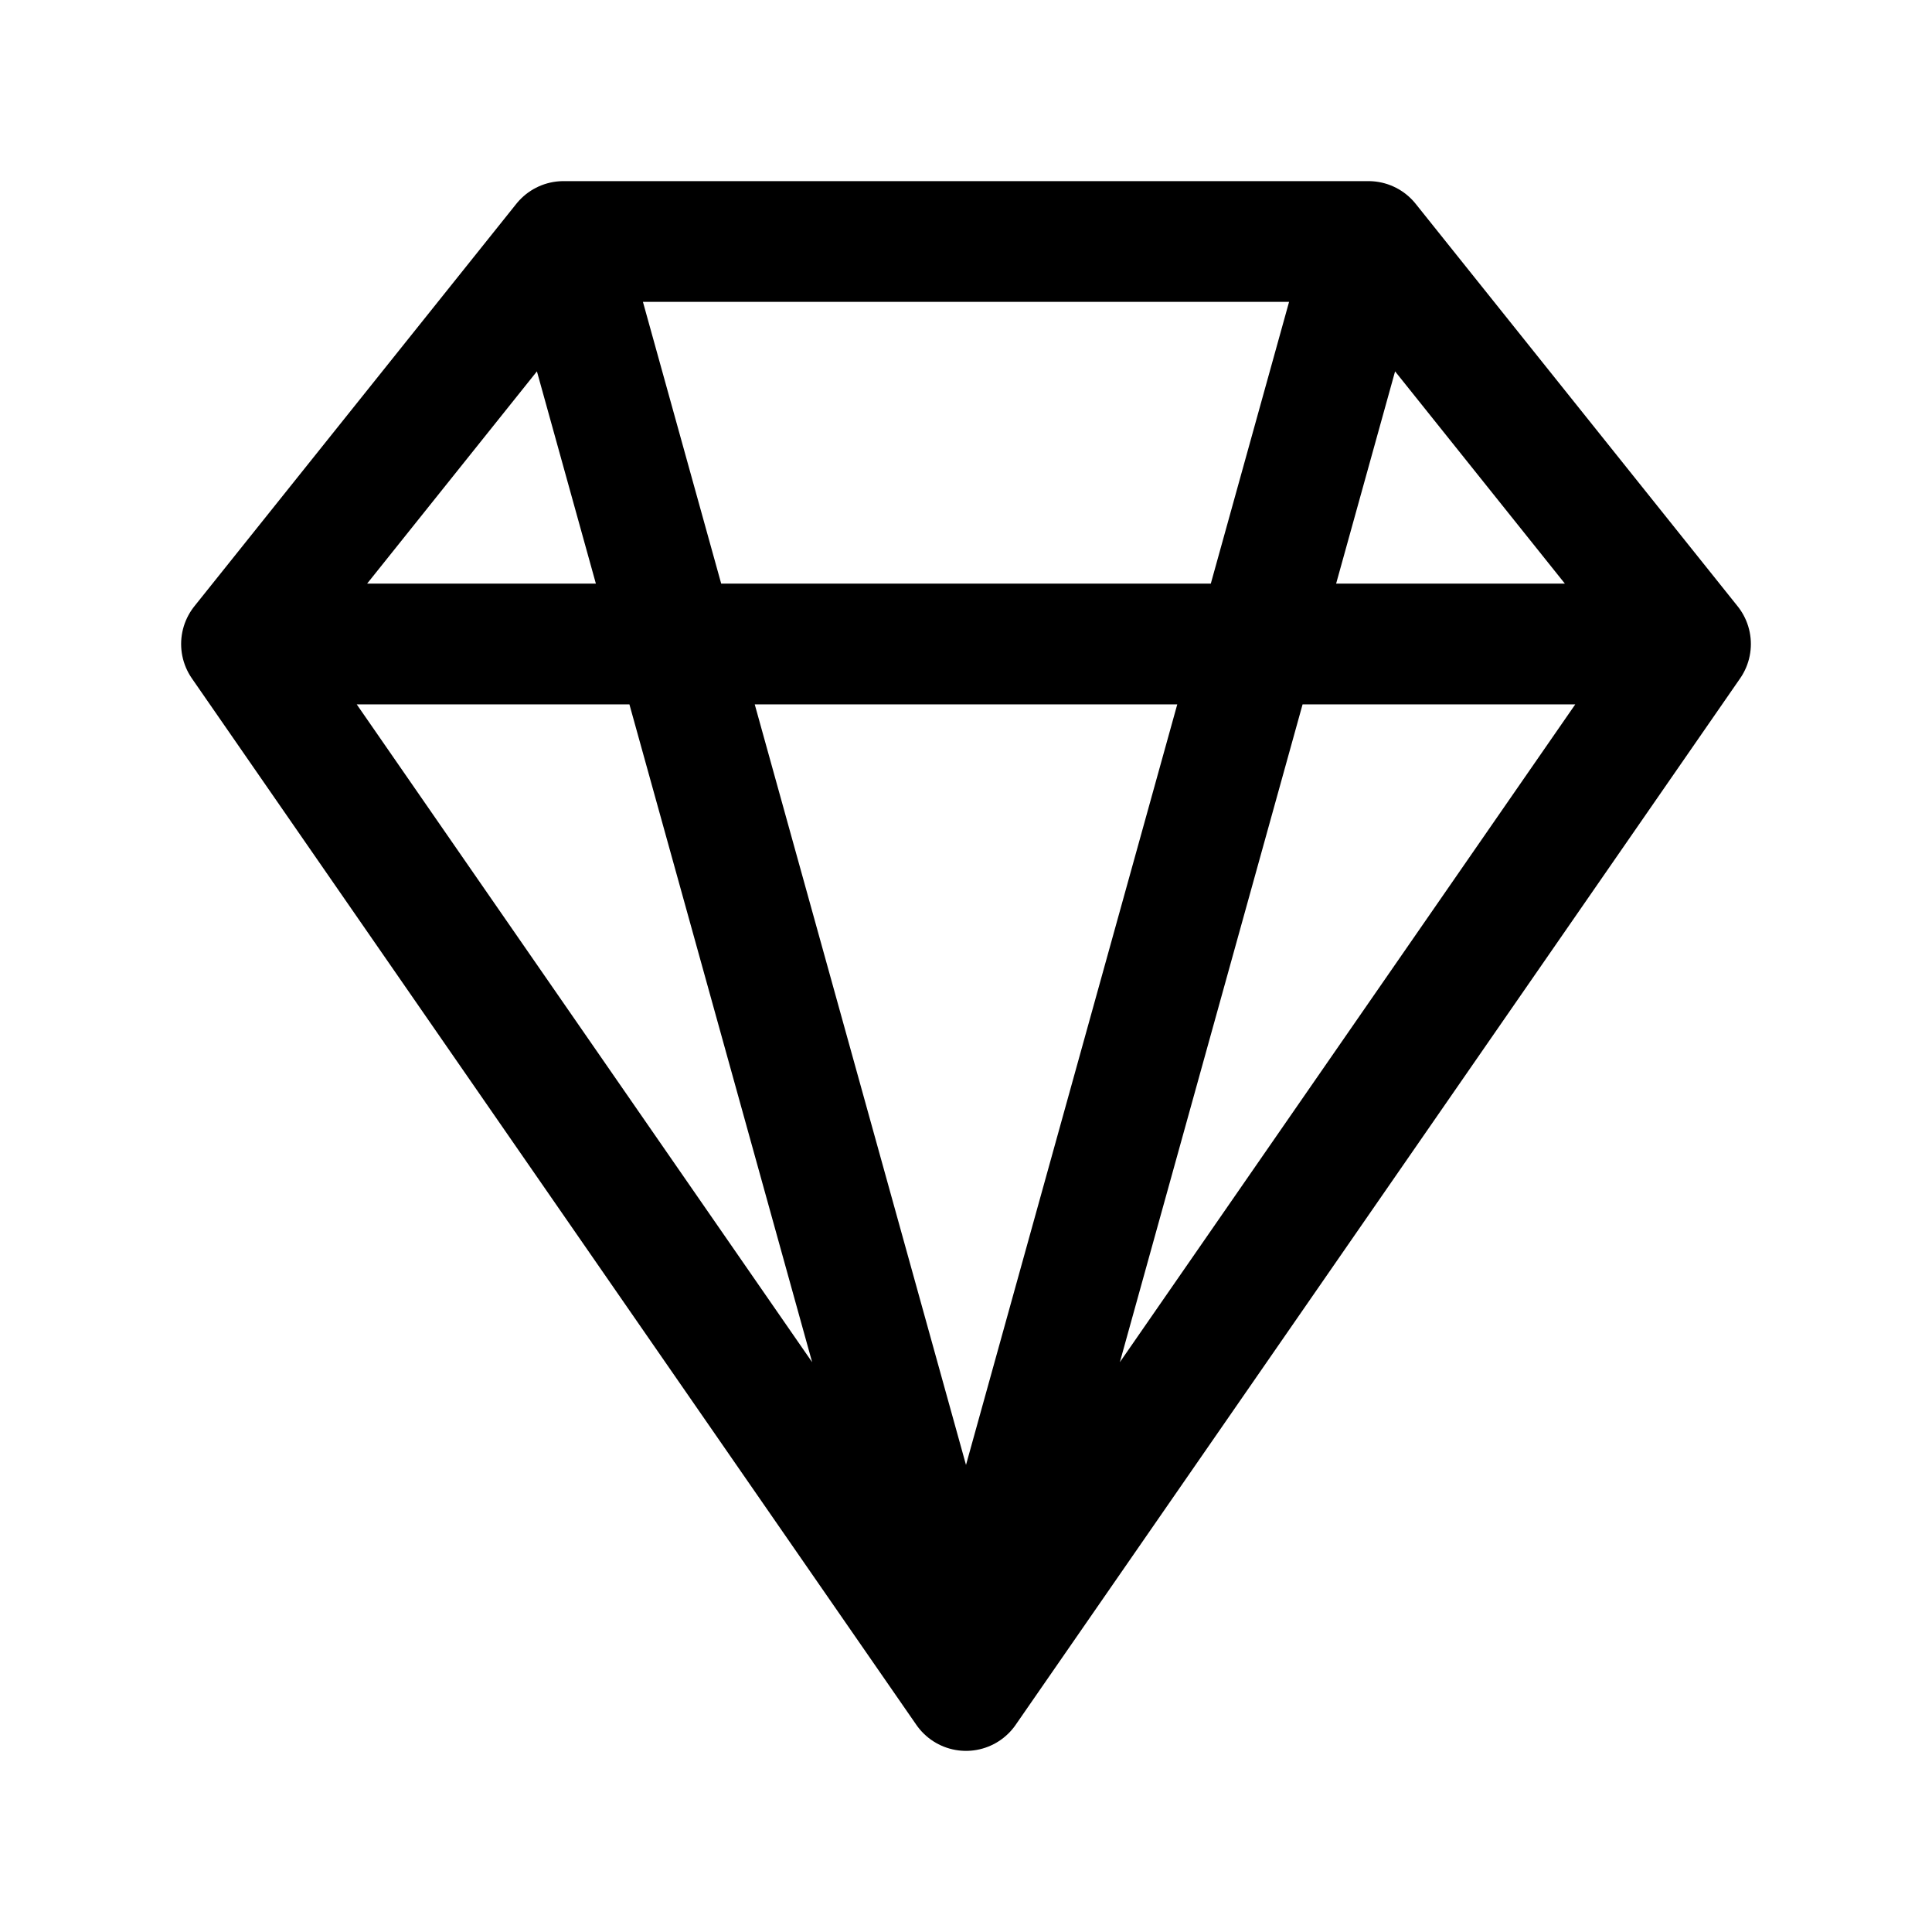
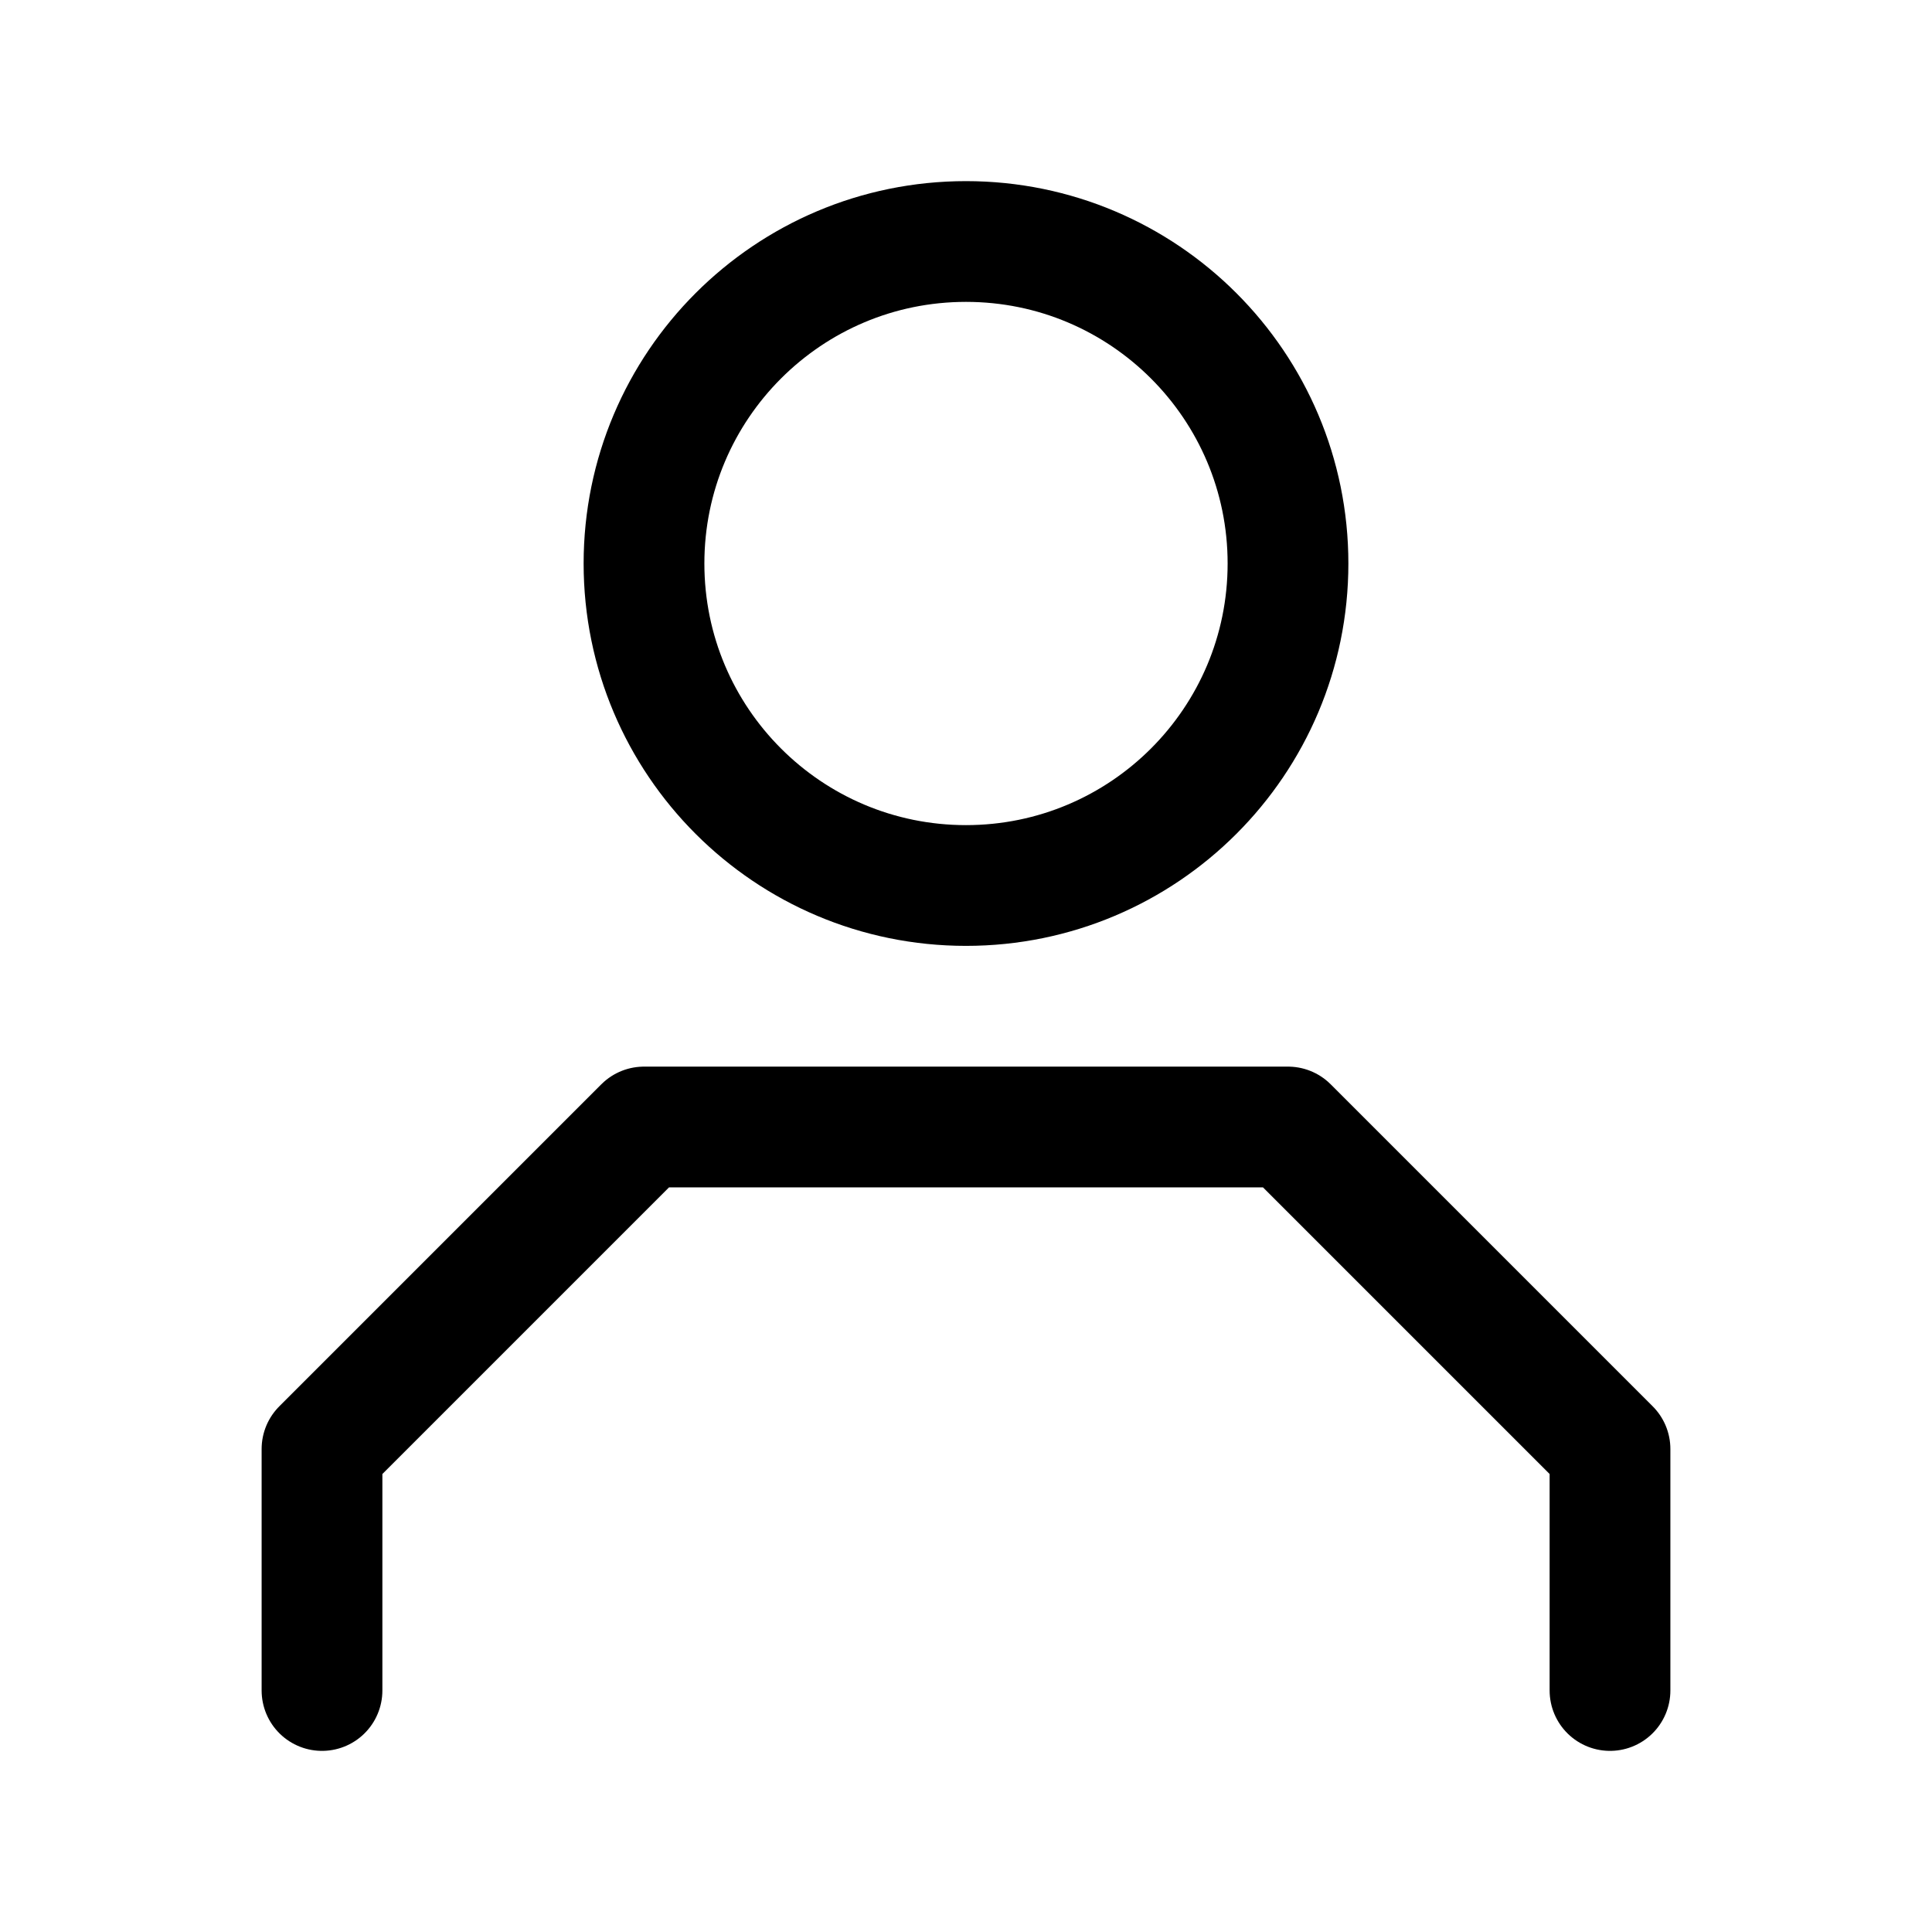
<svg xmlns="http://www.w3.org/2000/svg" viewBox="0 0 24 24">
  <g fill="none" stroke="currentColor" stroke-width="1.5" stroke-linecap="round" stroke-linejoin="round">
-     <path d="m3 8 4-5h10l4 5-9 13zM3 8h18M7 3l5 18 5-18" />
+     <circle cx="12" cy="7" r="4" />
+     <path d="M4 21v-3l4-4h8l4 4v3" />
  </g>
</svg>
